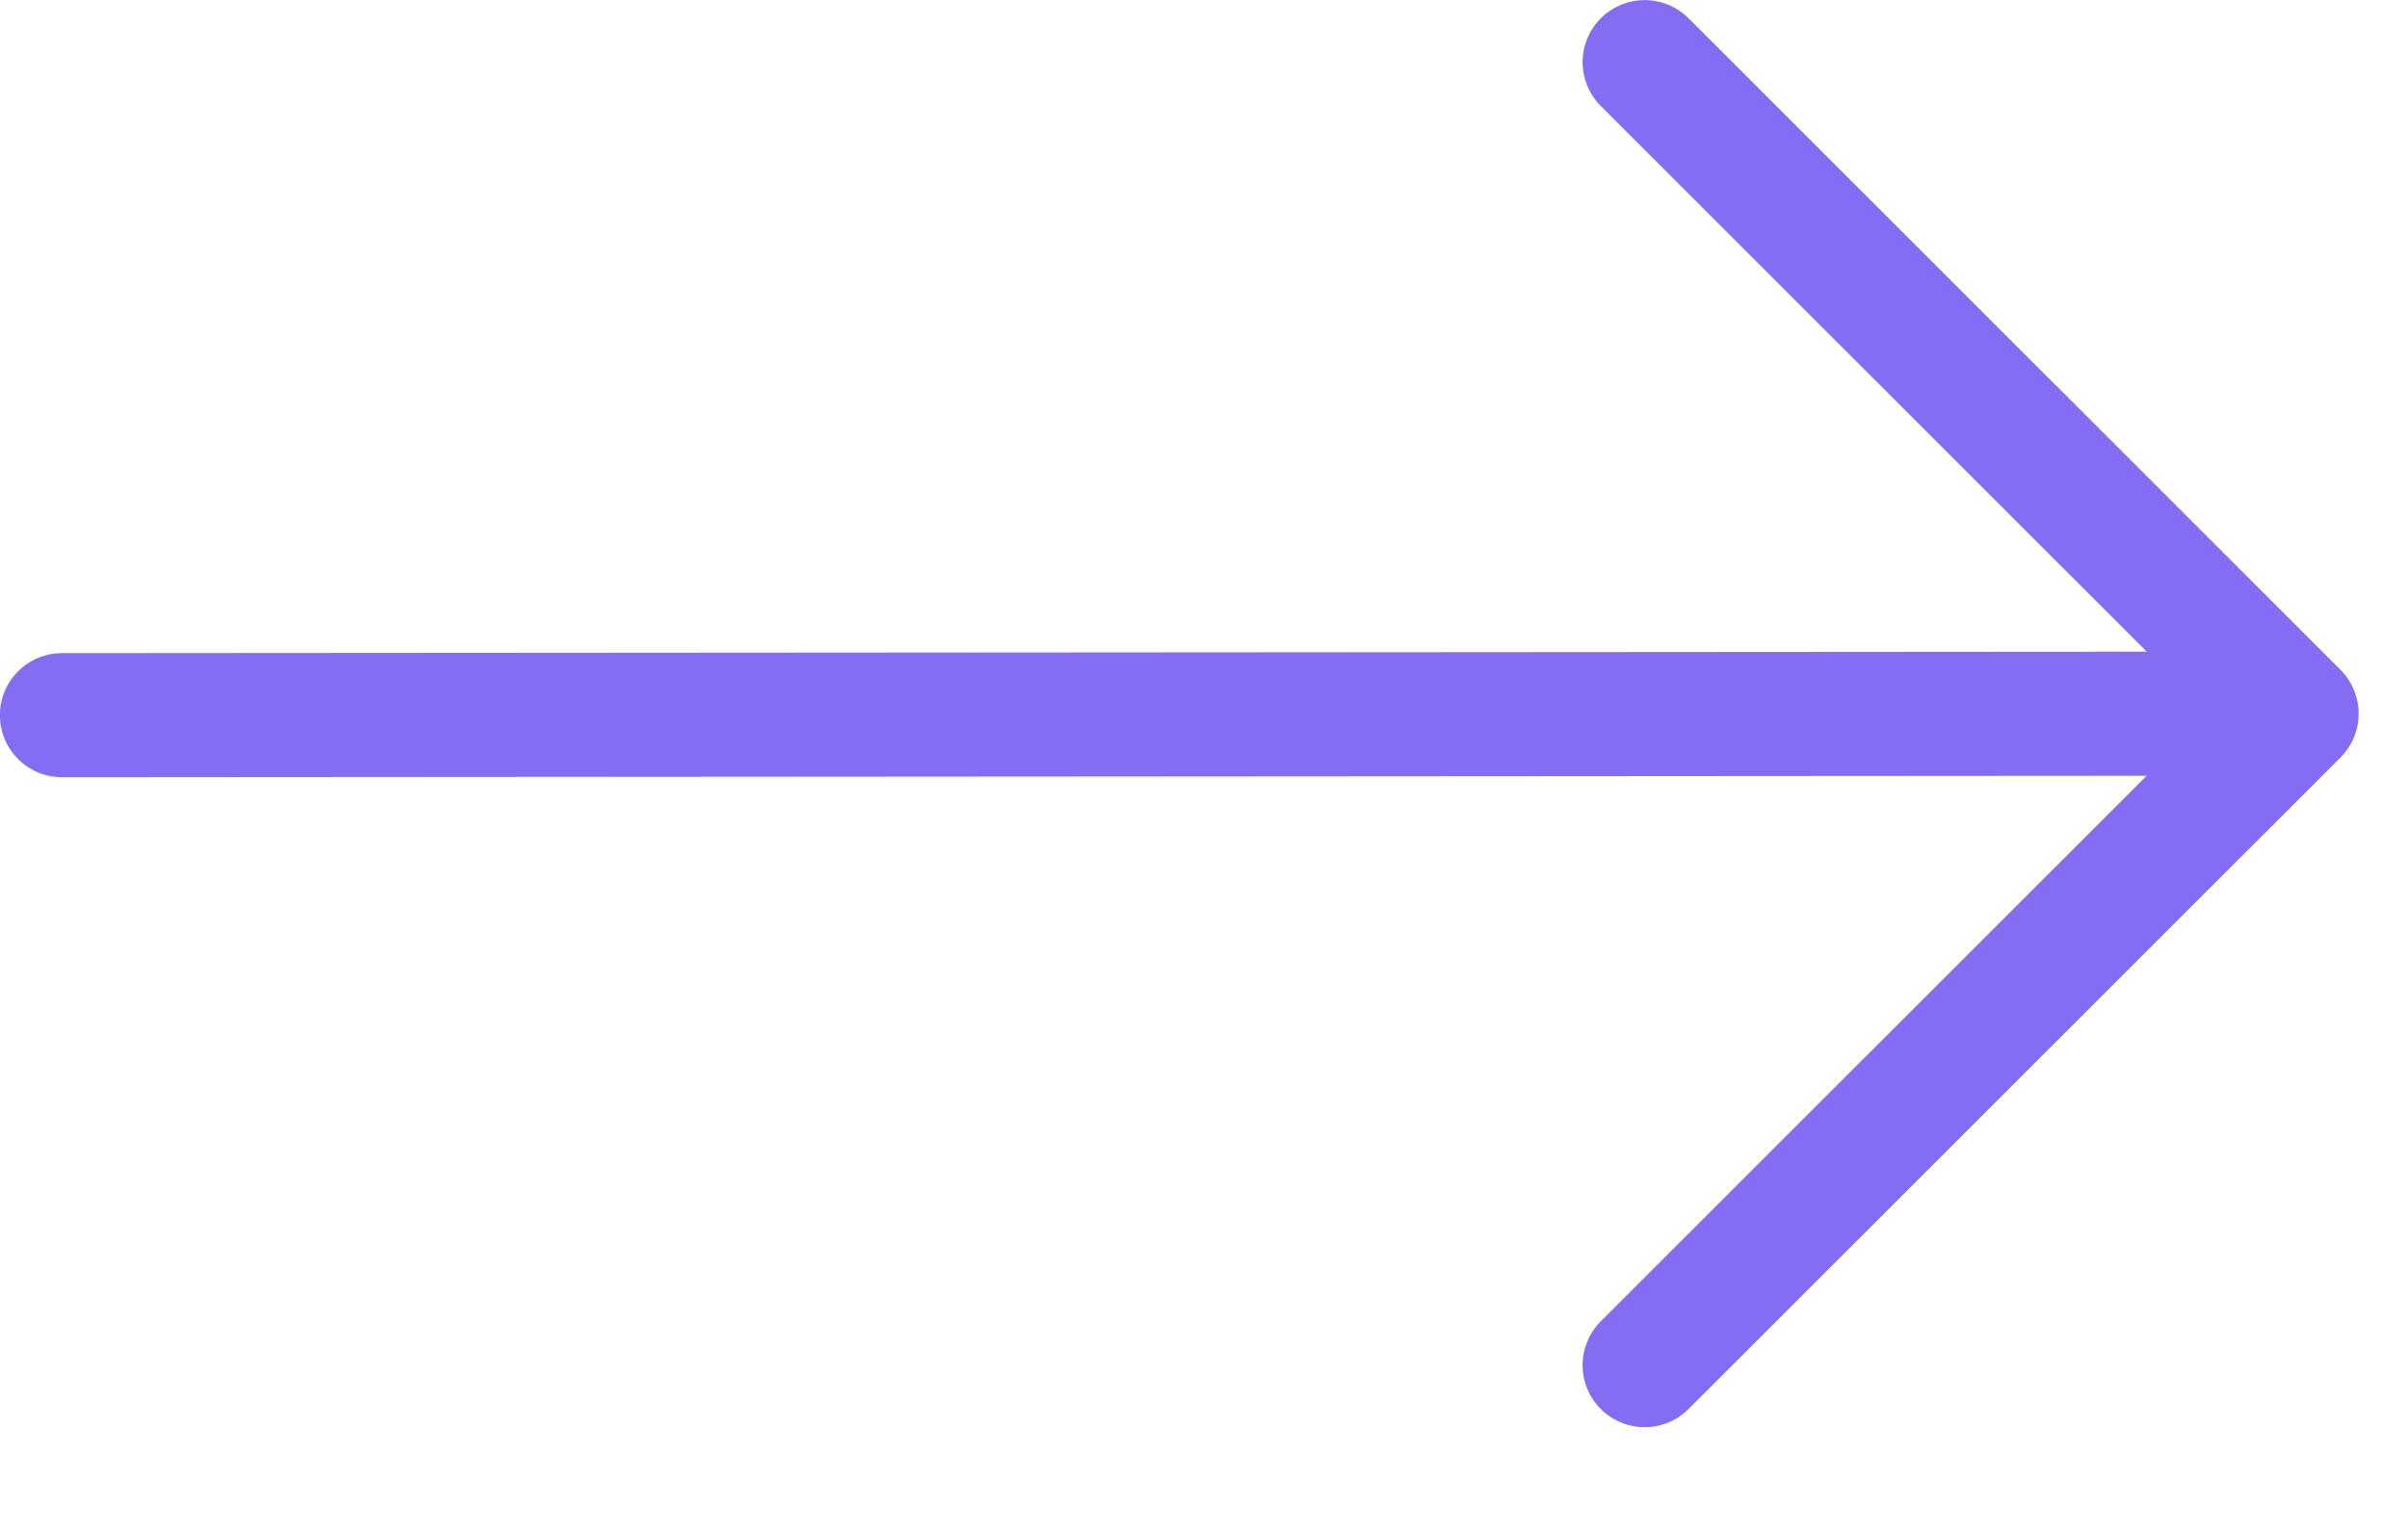
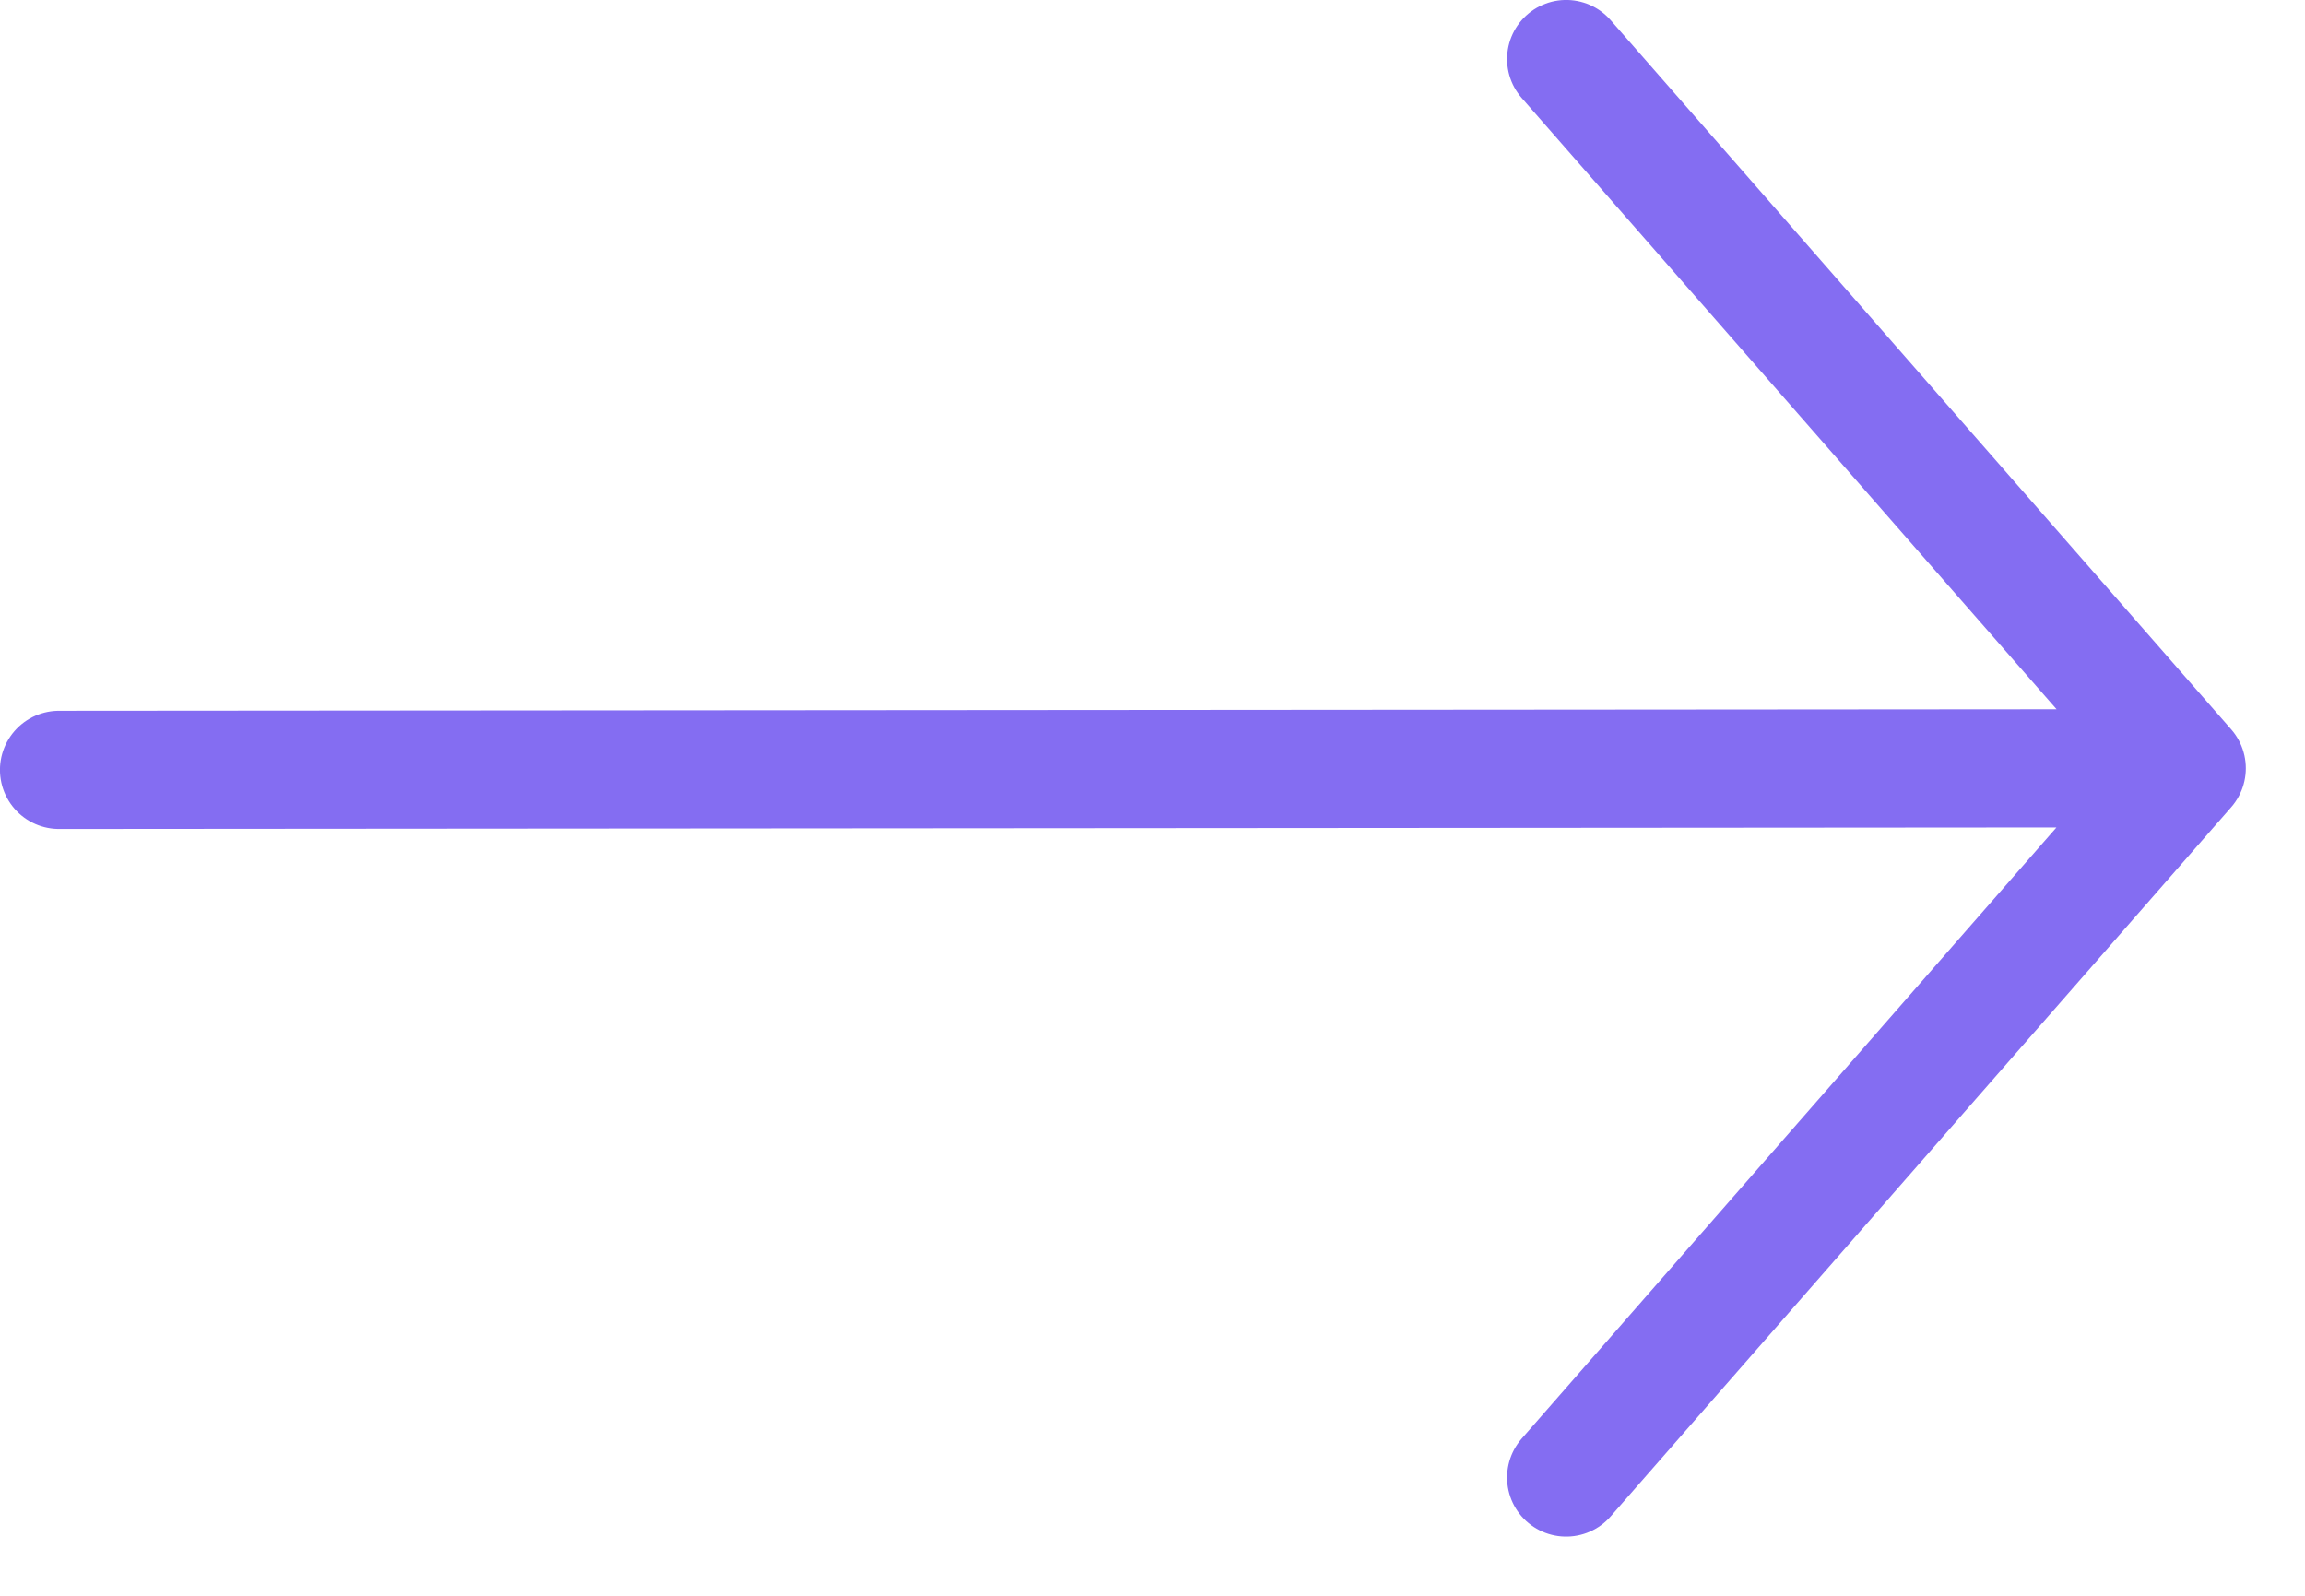
- <svg xmlns="http://www.w3.org/2000/svg" width="11" height="7" viewBox="0 0 11 7" fill="none">
-   <path d="M0.283 3.268L10.371 3.261M7.513 6.238L10.491 3.261L7.513 0.284" stroke="#846DF2" stroke-width="0.567" stroke-linecap="round" stroke-linejoin="round" />
+ <svg xmlns="http://www.w3.org/2000/svg" width="26" height="18" viewBox="0 0 26 18" fill="none">
+   <path d="M0.666 8.684L24.385 8.666M17.666 16.666L24.666 8.666L17.666 0.666" stroke="#846DF2" stroke-width="1.333" stroke-linecap="round" stroke-linejoin="round" />
</svg>
